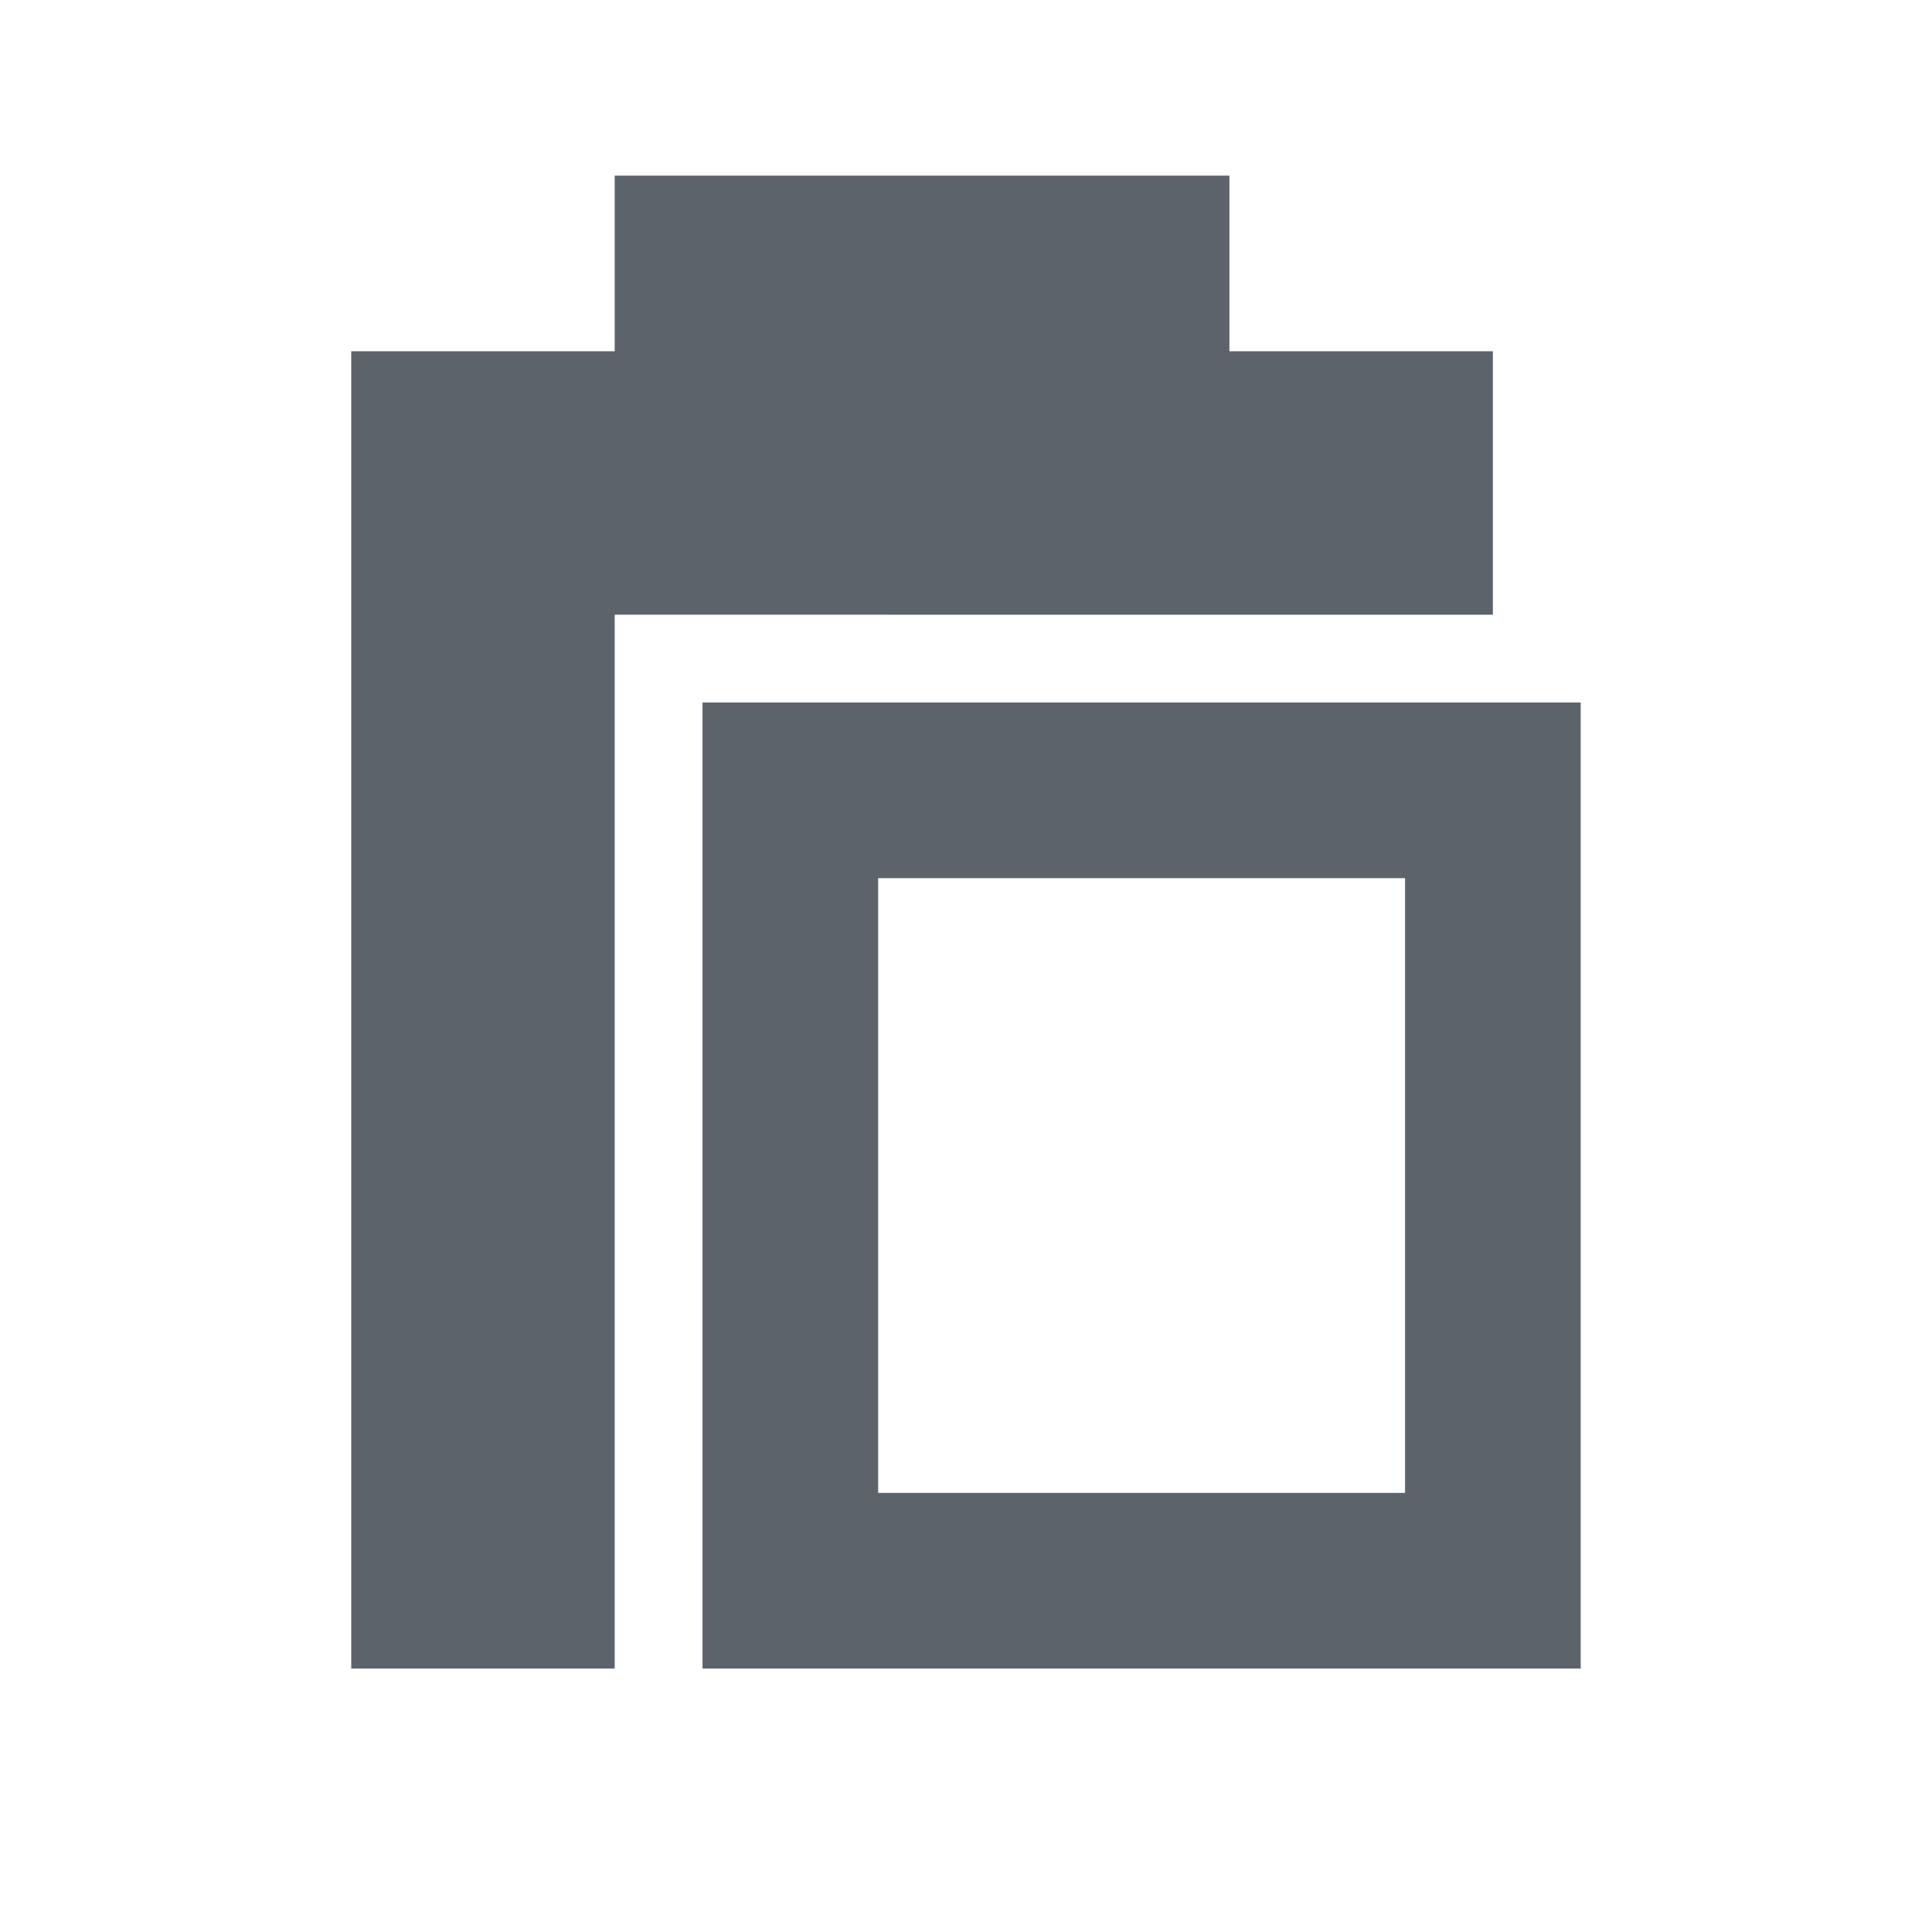
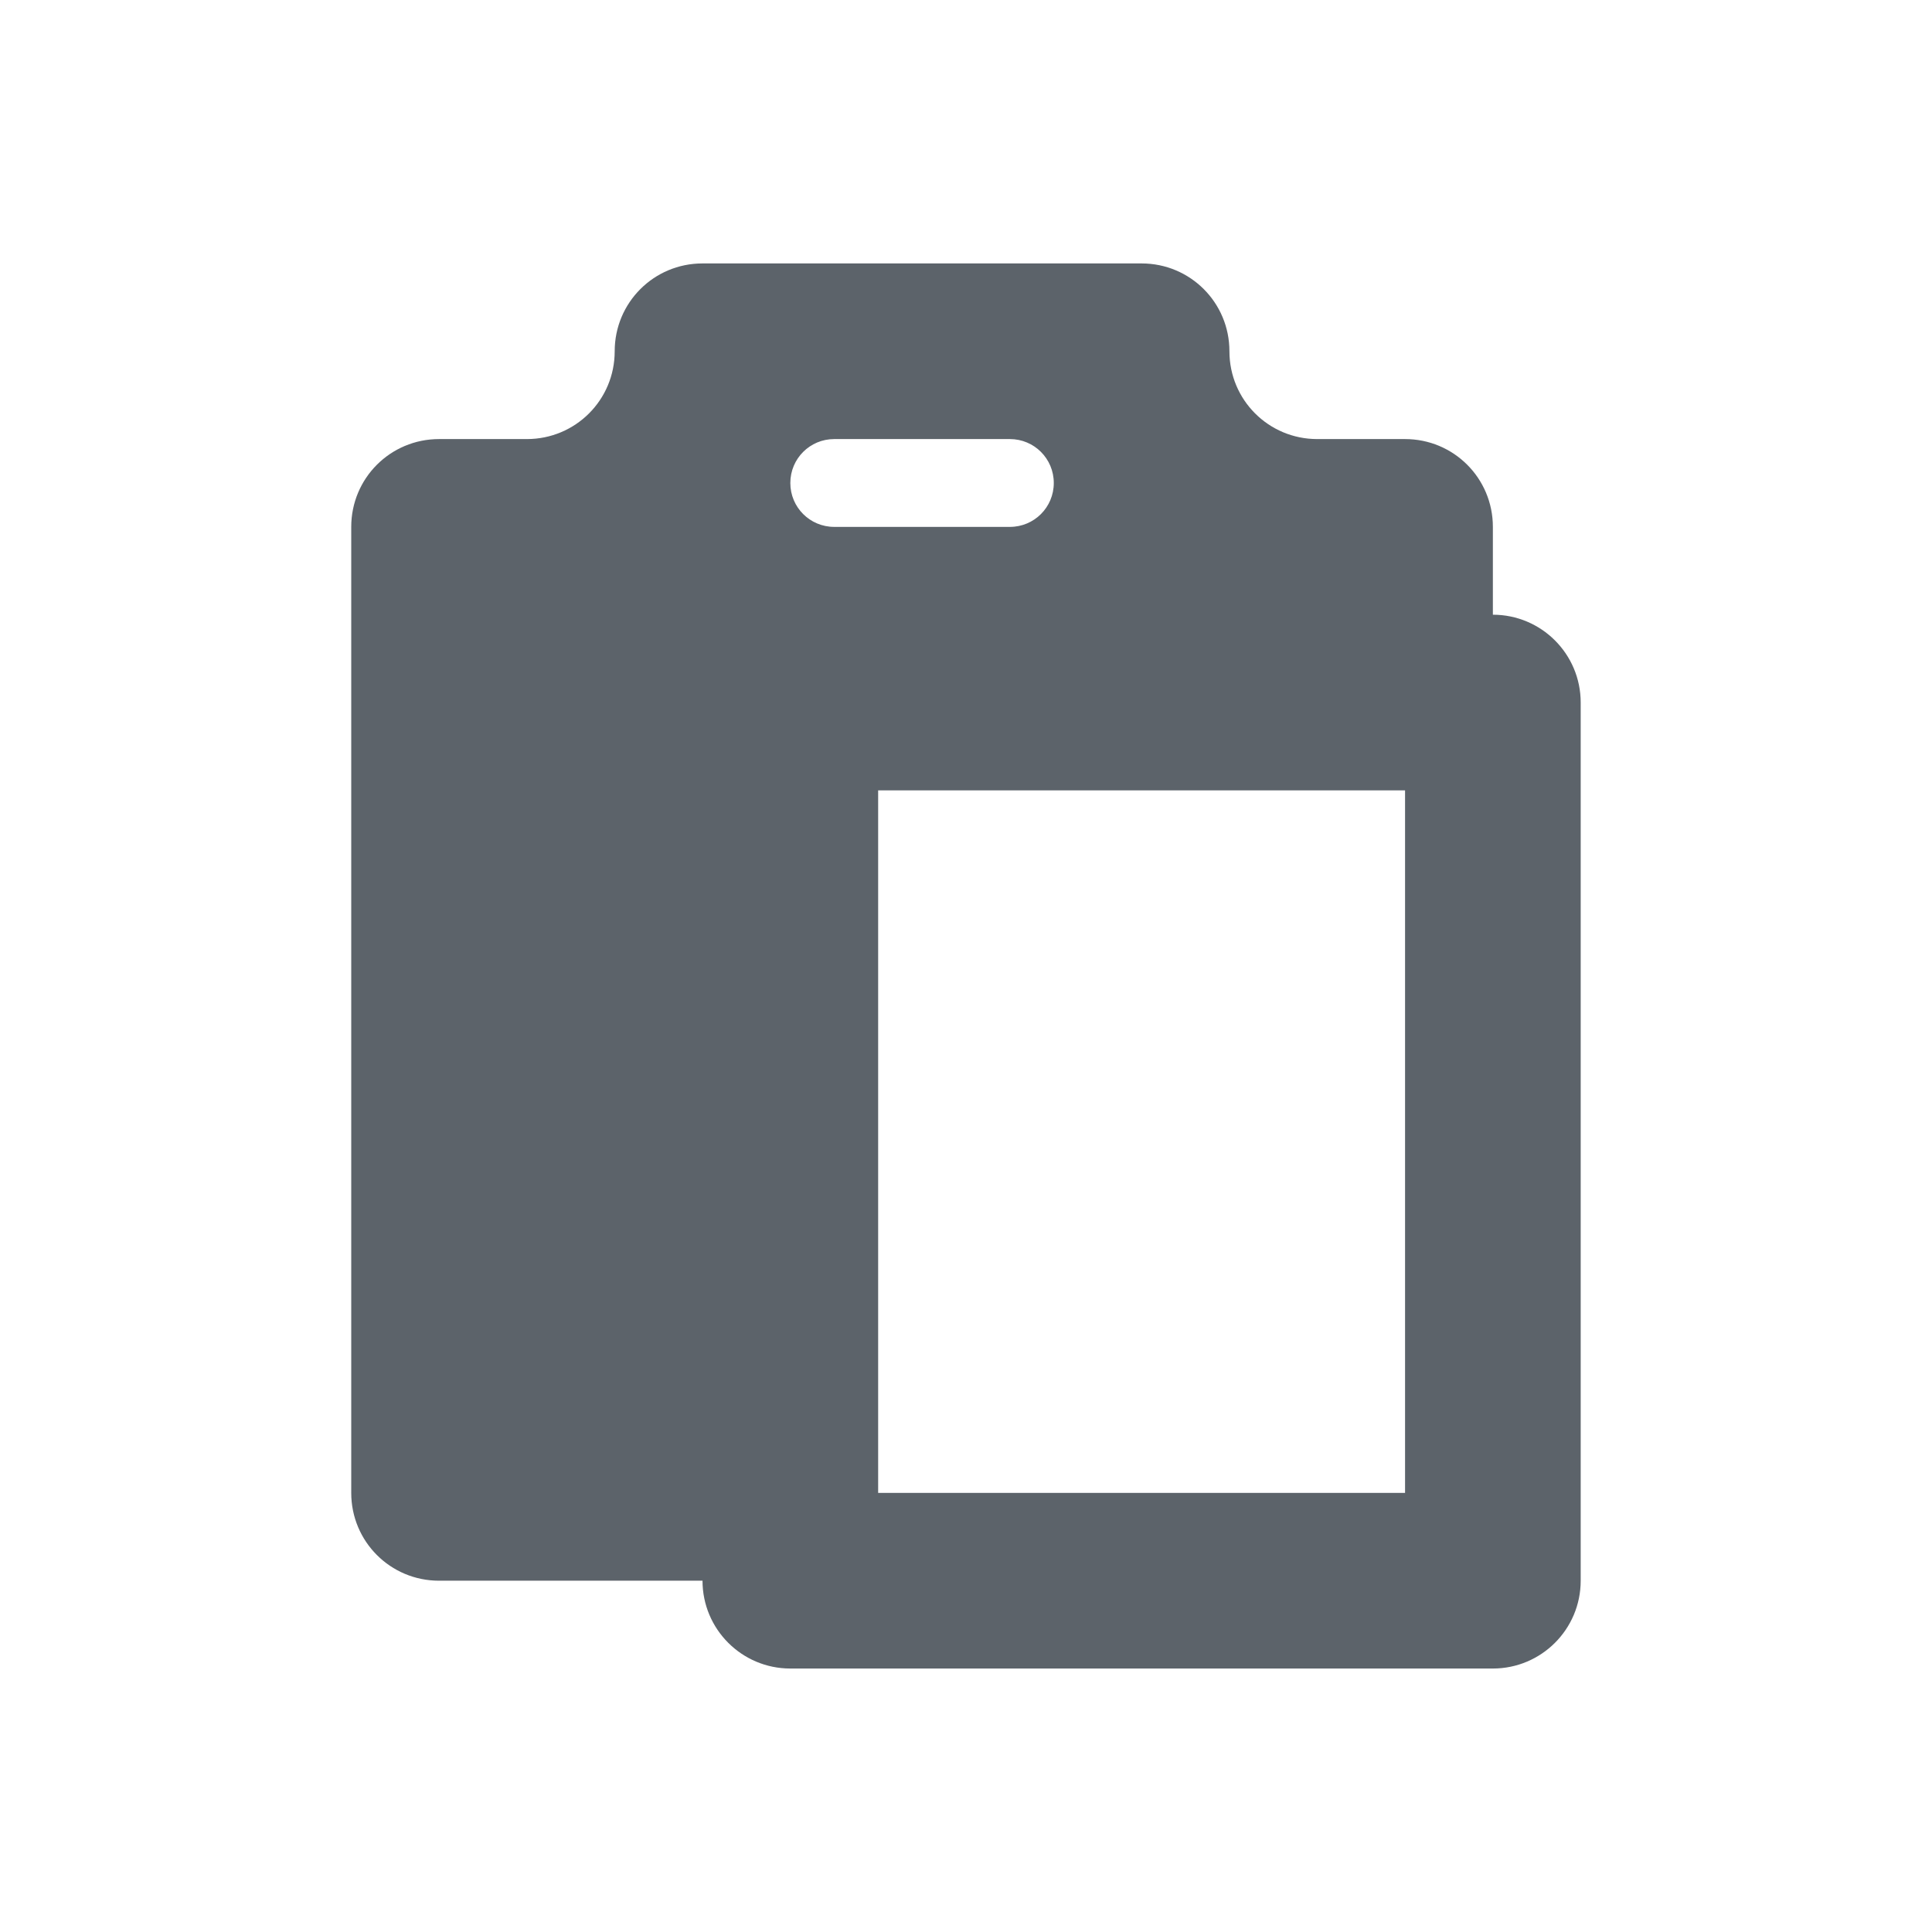
<svg xmlns="http://www.w3.org/2000/svg" width="22" height="22" id="svg13094" version="1.1">
  <defs id="defs13096" />
  <g transform="translate(9384.308,-4840.199)" id="layer1">
-     <path style="font-size:medium;font-style:normal;font-variant:normal;font-weight:normal;font-stretch:normal;text-indent:0;text-align:start;text-decoration:none;line-height:normal;letter-spacing:normal;word-spacing:normal;text-transform:none;direction:ltr;block-progression:tb;writing-mode:lr-tb;text-anchor:start;baseline-shift:baseline;color:#000000;fill:#27303a;fill-opacity:0.753;stroke:none;stroke-width:57.893;marker:none;visibility:visible;display:inline;overflow:visible;enable-background:accumulate;font-family:Sans;-inkscape-font-specification:Sans" d="m -9377.308,4842.199 0,2 -3,0 0,15 3,0 0,-12 10,10e-5 0,-3 -3,0 0,-2 z m 1,6 0,11 10,0 0,-11 z m 2,2 6,0 0,7 -6,0 z" id="path3171" />
+     <path class="ColorScheme-Text" style="color:#000000;fill:#27303a;fill-opacity:0.753;fill-rule:nonzero;stroke:none;stroke-width:57.893;marker:none;visibility:visible;display:inline;overflow:visible;enable-background:accumulate" id="path4008" d="m -9376.308,4843.199 c -0.554,0 -1,0.446 -1,1 0,0.554 -0.446,1 -1,1 l -1,0 c -0.554,0 -1,0.446 -1,1 l 0,11 c 0,0.554 0.446,1 1,1 l 3,0 a 1,1 0 0 0 1,1 l 8,0 a 1,1 0 0 0 1,-1 l 0,-10 a 1,1 0 0 0 -1,-1 l 0,-1 c 0,-0.554 -0.446,-1 -1,-1 l -1,0 c -0.554,0 -1,-0.446 -1,-1 0,-0.554 -0.446,-1 -1,-1 l -5,0 z m 1.5,2 2,0 c 0.277,0 0.5,0.223 0.5,0.5 0,0.277 -0.223,0.5 -0.5,0.5 l -2,0 c -0.277,0 -0.5,-0.223 -0.5,-0.5 0,-0.277 0.223,-0.5 0.5,-0.5 z m 0.5,4 6,0 0,8 -6,0 0,-8 z" />
  </g>
</svg>
